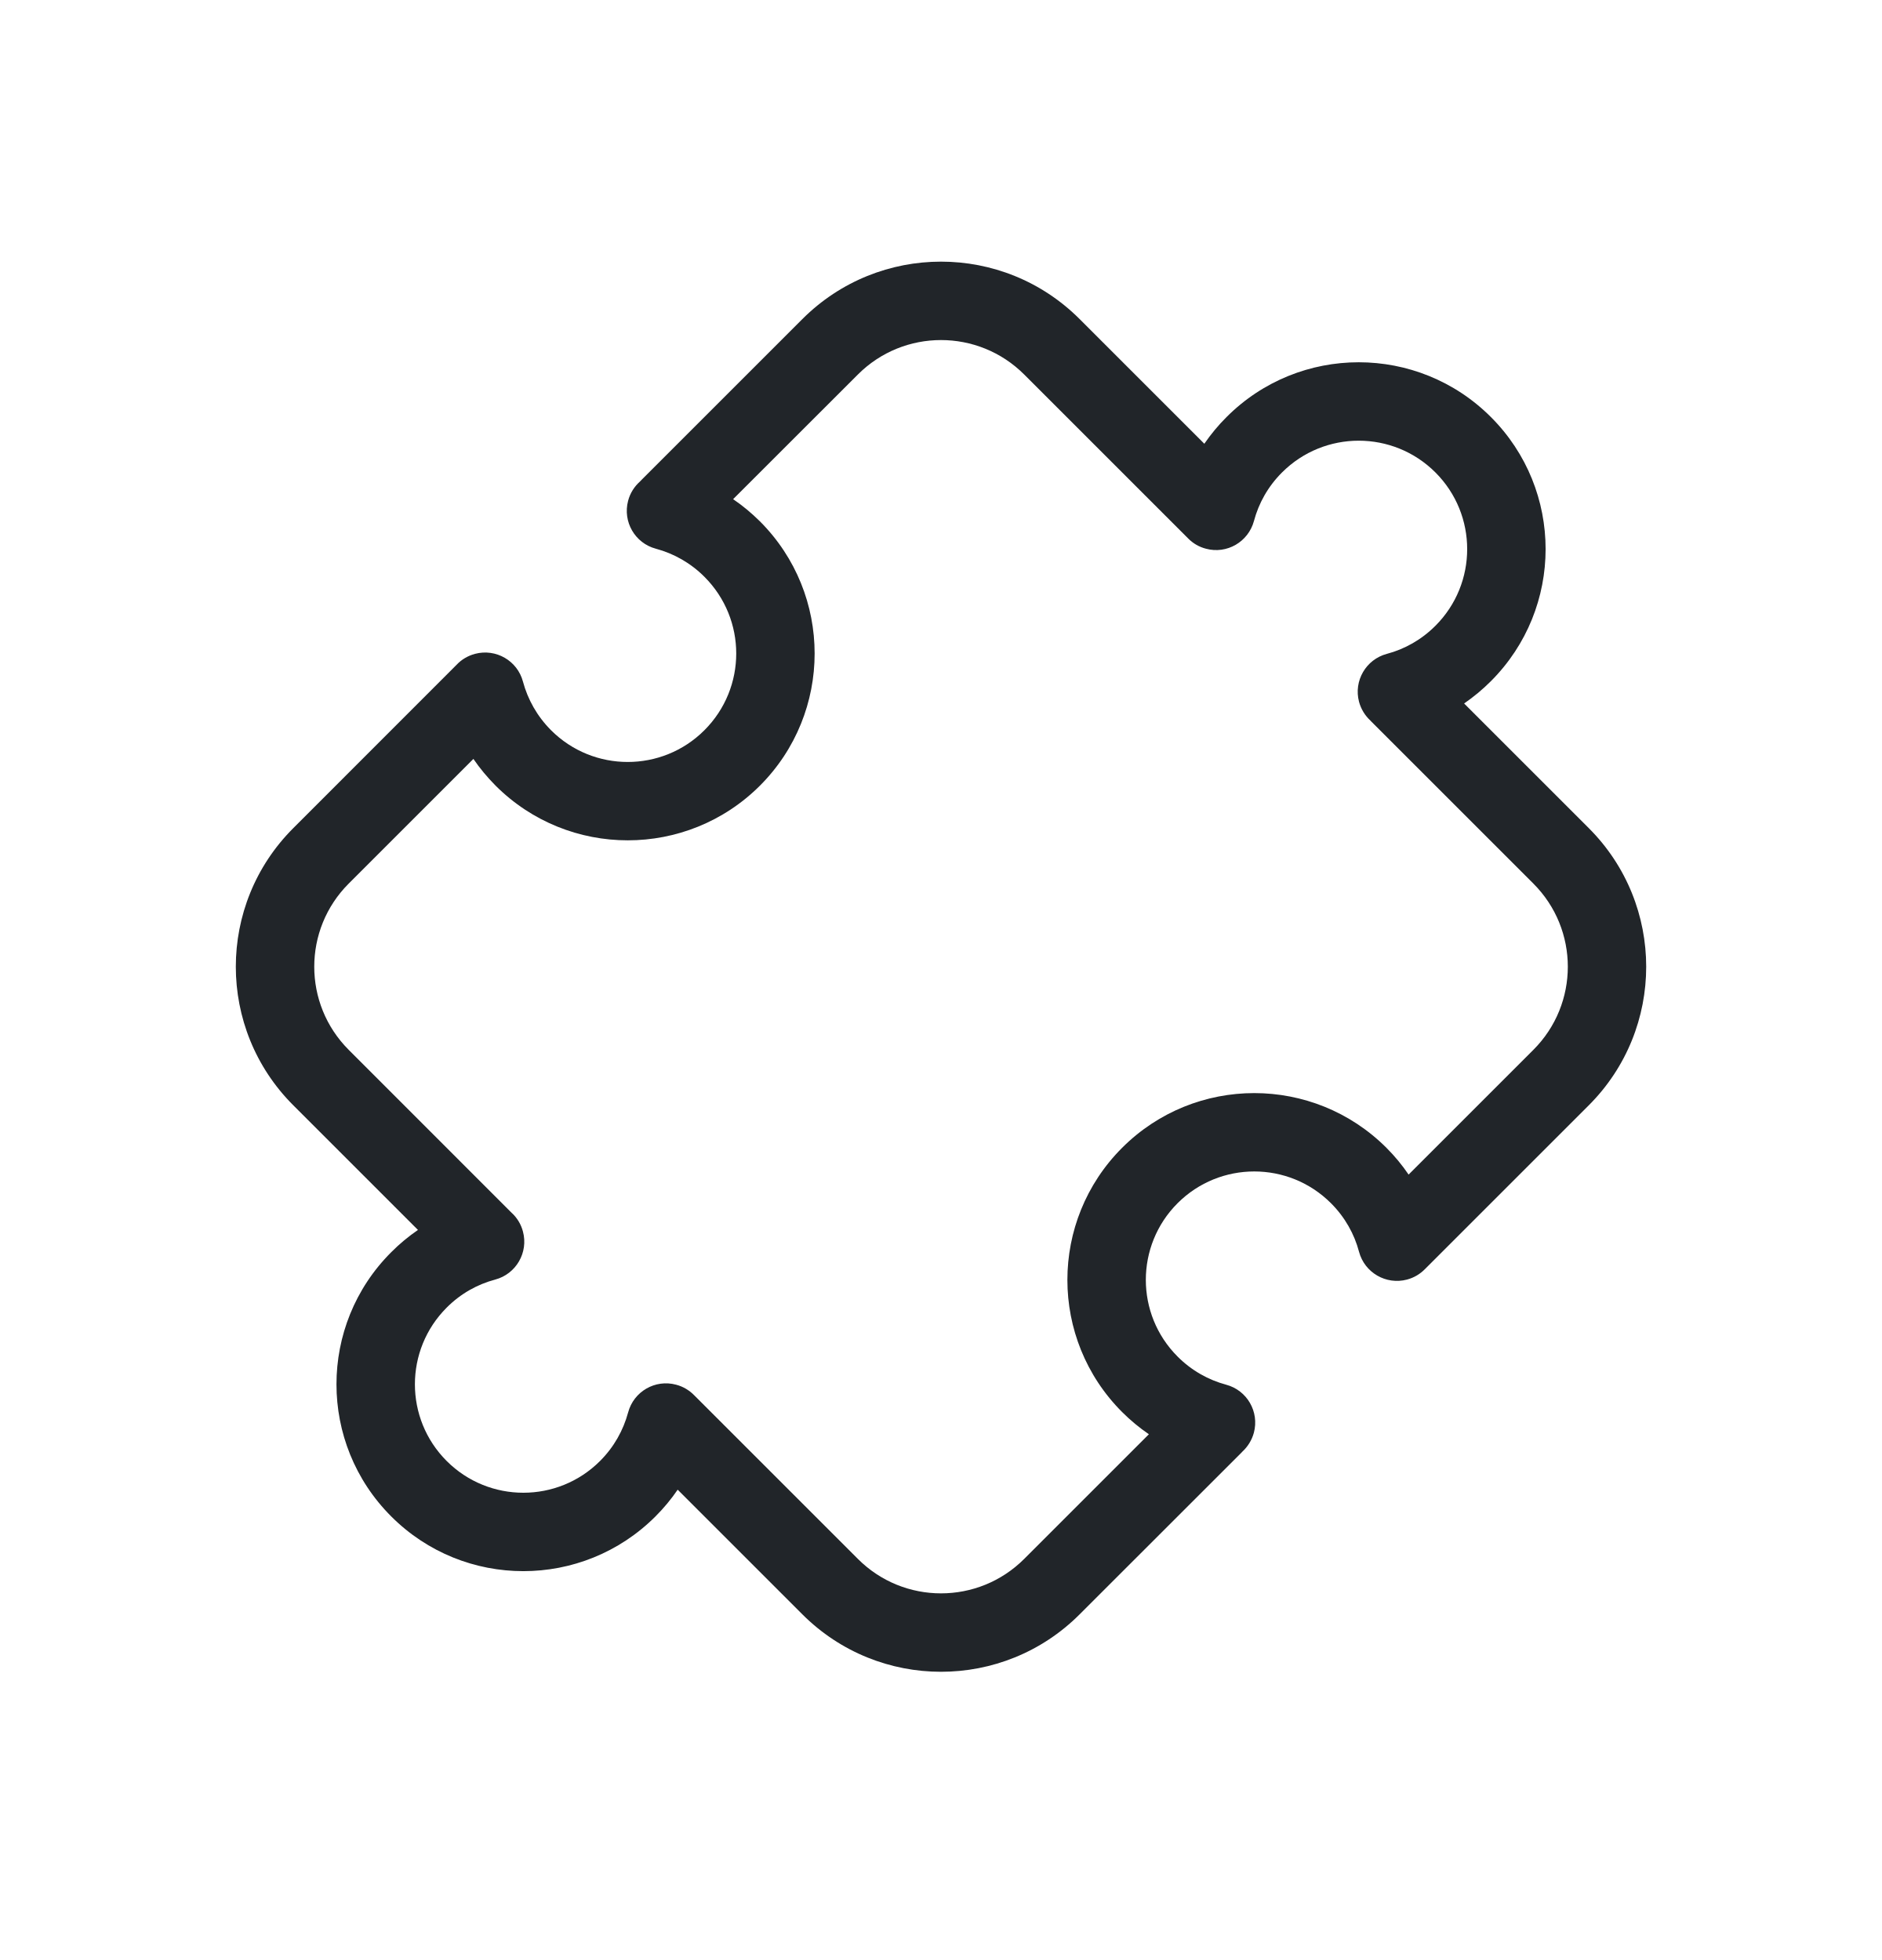
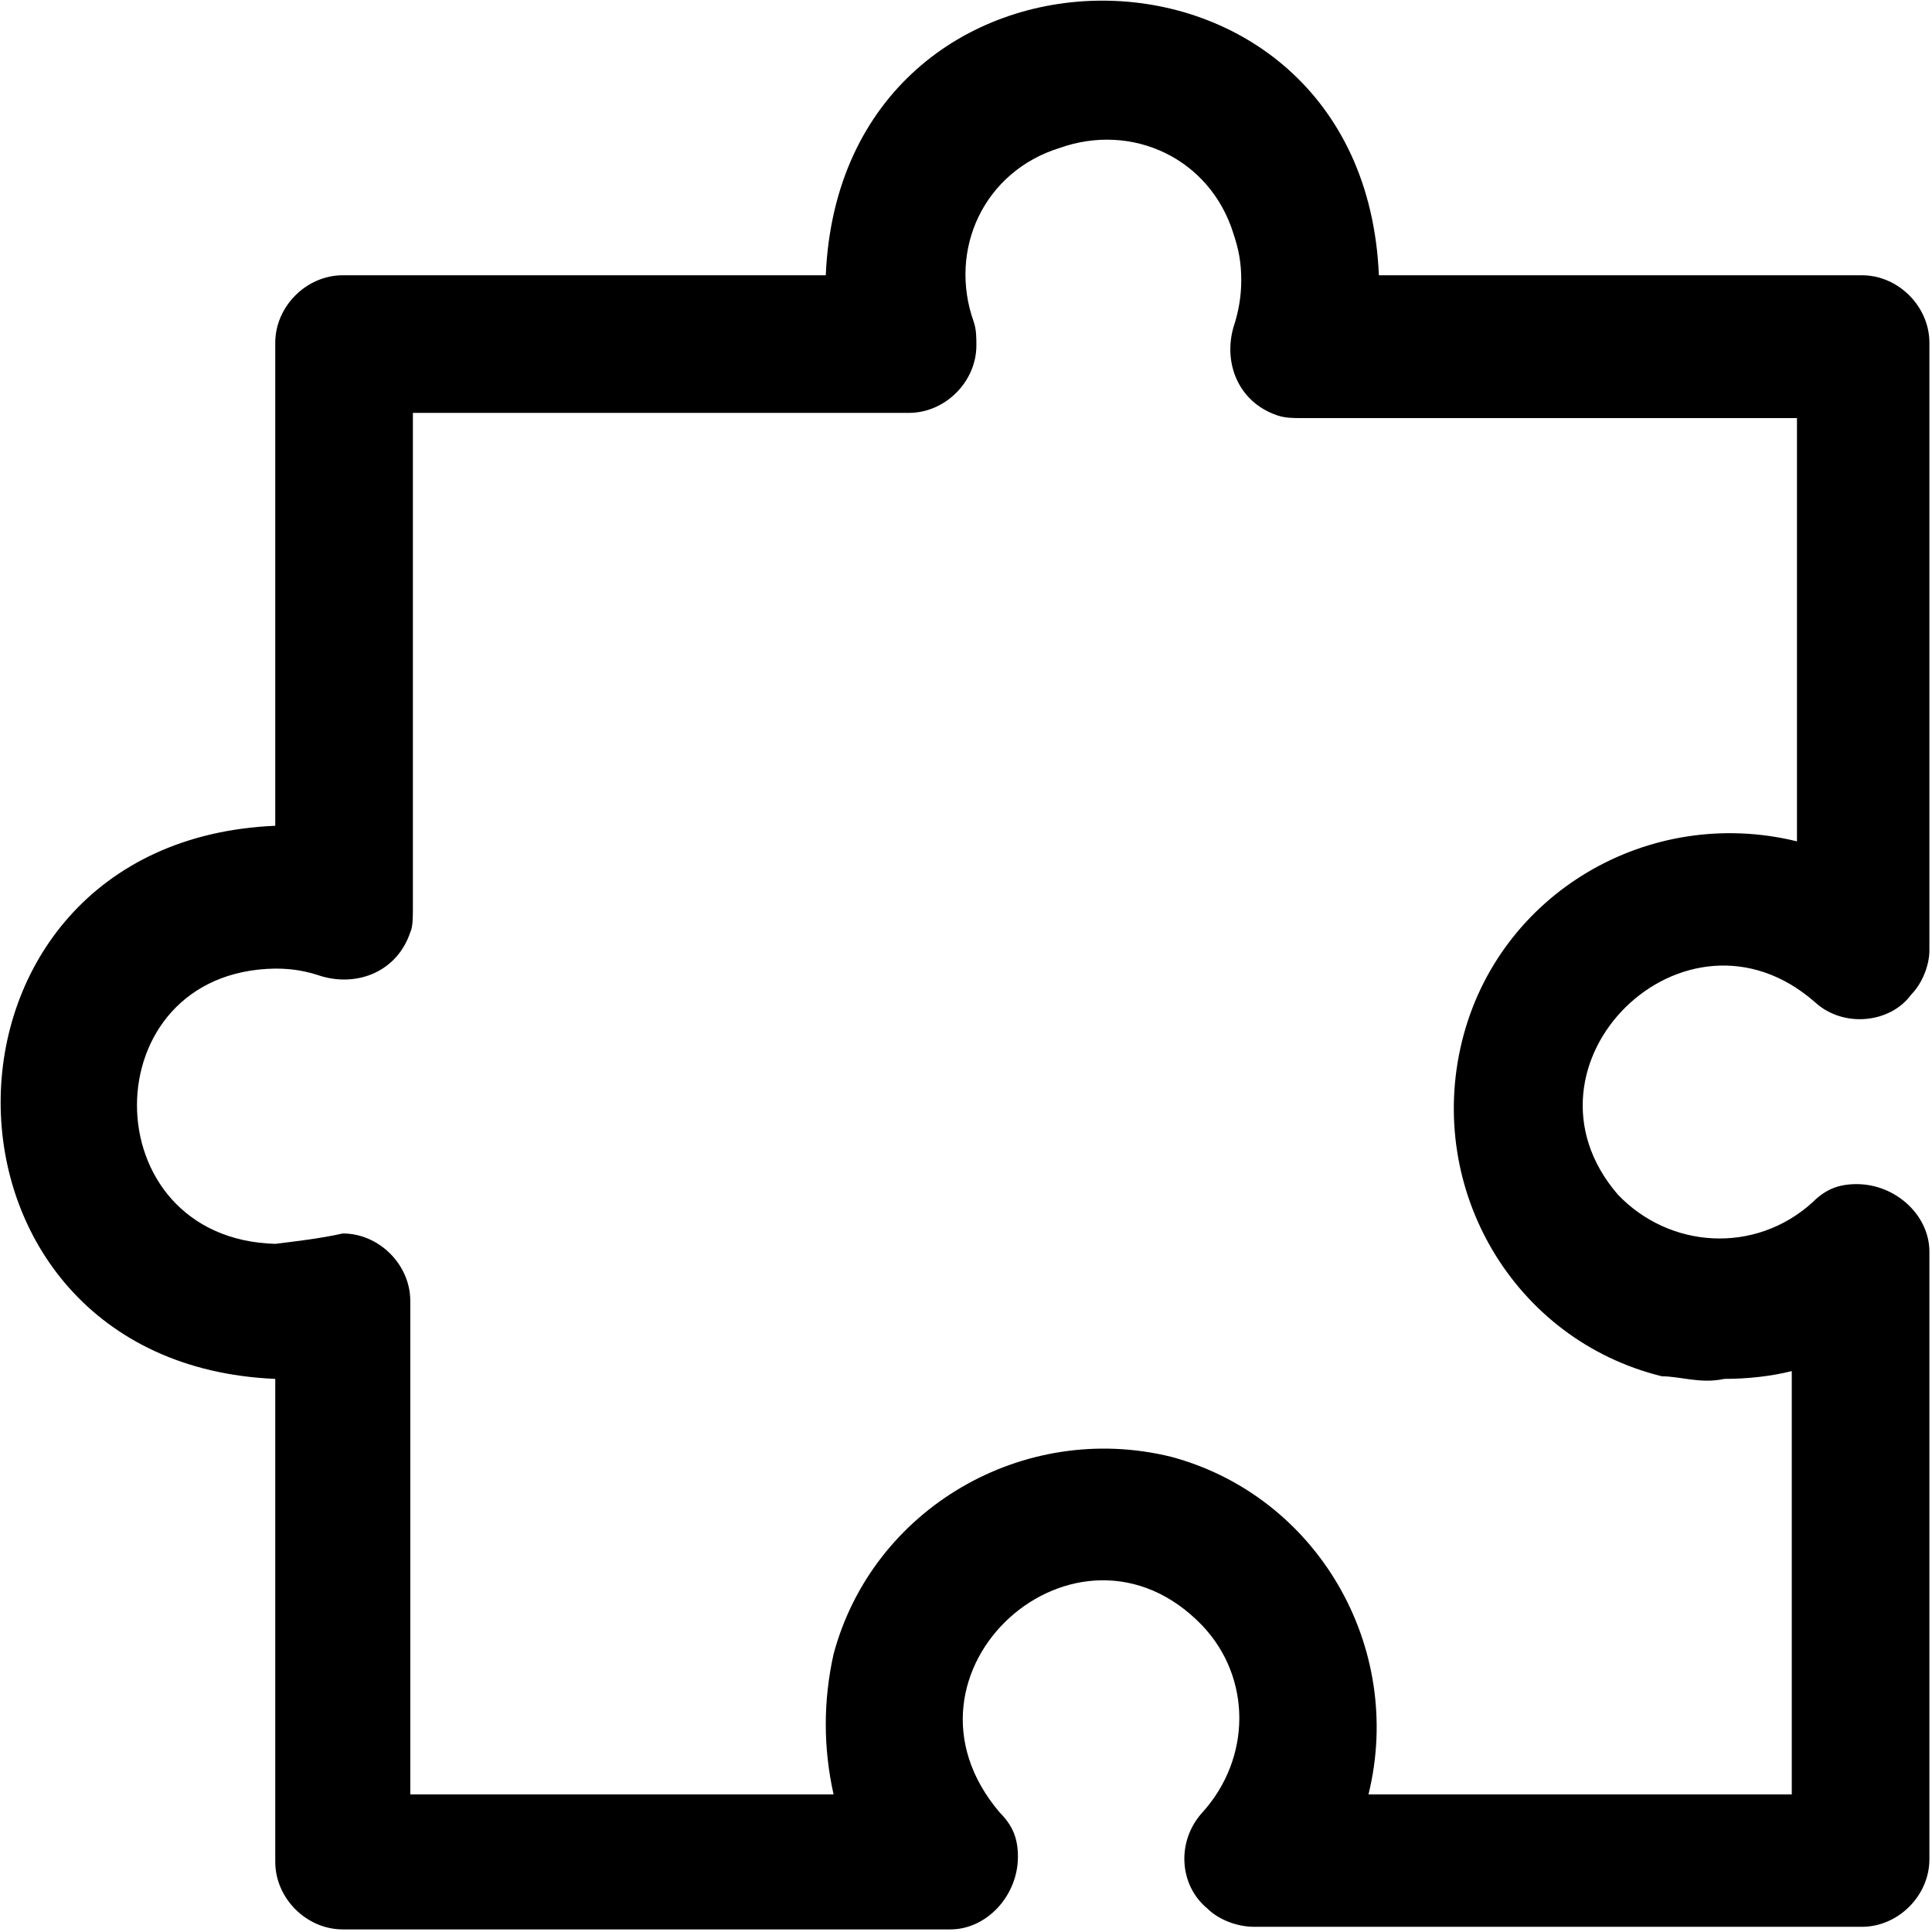
- <svg xmlns="http://www.w3.org/2000/svg" width="24" height="25" viewBox="0 0 24 25" fill="none" preserveAspectRatio="xMinYMid meet">
-   <path fill-rule="evenodd" clip-rule="evenodd" d="M10.232 4.07C11.209 3.093 12.792 3.093 13.768 4.07L15.358 5.66C15.441 5.54 15.535 5.425 15.642 5.319C16.572 4.388 18.081 4.388 19.012 5.319C19.943 6.249 19.943 7.758 19.012 8.689C18.905 8.796 18.791 8.89 18.671 8.973L20.261 10.563C21.237 11.539 21.237 13.122 20.261 14.098L18.181 16.178L18.171 16.188C18.11 16.25 18.033 16.297 17.943 16.321C17.676 16.392 17.402 16.233 17.331 15.967C17.271 15.74 17.152 15.526 16.973 15.347C16.433 14.807 15.557 14.807 15.017 15.347C14.477 15.887 14.477 16.763 15.017 17.303C15.195 17.482 15.41 17.601 15.636 17.662C15.903 17.733 16.061 18.007 15.99 18.274C15.964 18.37 15.912 18.452 15.844 18.515C15.837 18.521 15.831 18.528 15.825 18.535L13.768 20.591C12.792 21.568 11.209 21.568 10.232 20.591L8.642 19.001C8.56 19.121 8.466 19.235 8.359 19.342C7.428 20.273 5.919 20.273 4.989 19.342C4.058 18.411 4.058 16.902 4.989 15.972C5.095 15.865 5.209 15.771 5.33 15.688L3.74 14.098C2.763 13.122 2.763 11.539 3.74 10.563L5.823 8.479C5.884 8.414 5.964 8.365 6.057 8.34C6.324 8.269 6.598 8.427 6.669 8.694C6.73 8.921 6.849 9.135 7.027 9.314C7.567 9.854 8.443 9.854 8.983 9.314C9.524 8.773 9.524 7.898 8.983 7.357C8.805 7.179 8.591 7.06 8.364 6.999C8.097 6.928 7.939 6.654 8.01 6.387C8.036 6.288 8.091 6.204 8.162 6.141C8.169 6.134 8.176 6.126 8.183 6.119L10.232 4.07ZM9.349 6.367C9.47 6.449 9.584 6.544 9.691 6.65C10.621 7.581 10.621 9.09 9.691 10.021C8.76 10.951 7.251 10.951 6.32 10.021C6.214 9.914 6.119 9.8 6.037 9.68L4.447 11.27C3.861 11.856 3.861 12.805 4.447 13.391L6.531 15.476L6.532 15.476C6.596 15.537 6.645 15.617 6.669 15.709C6.74 15.975 6.582 16.25 6.315 16.321C6.089 16.381 5.874 16.5 5.696 16.679C5.156 17.219 5.156 18.095 5.696 18.635C6.236 19.175 7.112 19.175 7.652 18.635C7.831 18.456 7.949 18.242 8.01 18.016C8.081 17.749 8.355 17.59 8.622 17.662C8.714 17.686 8.793 17.735 8.855 17.799L8.855 17.799L10.94 19.884C11.525 20.47 12.475 20.47 13.061 19.884L14.651 18.294C14.531 18.212 14.416 18.117 14.31 18.011C13.379 17.08 13.379 15.571 14.31 14.64C15.24 13.71 16.749 13.71 17.68 14.64C17.787 14.747 17.881 14.861 17.963 14.982L19.554 13.391C20.14 12.805 20.14 11.856 19.554 11.27L17.489 9.205C17.484 9.2 17.48 9.195 17.475 9.19C17.408 9.128 17.357 9.047 17.331 8.952C17.26 8.685 17.419 8.411 17.686 8.34C17.912 8.28 18.126 8.161 18.305 7.982C18.845 7.442 18.845 6.566 18.305 6.026C17.765 5.486 16.889 5.486 16.349 6.026C16.17 6.205 16.051 6.419 15.991 6.645C15.919 6.912 15.645 7.071 15.379 6.999C15.29 6.976 15.213 6.93 15.153 6.869L15.152 6.868L13.061 4.777C12.475 4.191 11.525 4.191 10.94 4.777L9.349 6.367Z" fill="#212529" />
+ <svg xmlns="http://www.w3.org/2000/svg" width="24px" height="24px" version="1.1" id="Layer_1" x="0px" y="0px" viewBox="0 0 74.4 74.4" style="enable-background:new 0 0 74.4 74.4;" xml:space="preserve" preserveAspectRatio="xMinYMid meet">
+   <path d="M69.9,38.6c1.1,1,2.9,0.8,3.7-0.3c0.4-0.4,0.7-1.1,0.7-1.7V13.2c0-1.4-1.2-2.6-2.6-2.6l0,0H53.1c-0.6-14.1-20.7-14.1-21.3,0  H13.2c-1.4,0-2.6,1.2-2.6,2.6l0,0v18.6c-14.1,0.6-14.1,20.7,0,21.3v18.6c0,1.4,1.2,2.6,2.6,2.6l0,0h23.4c1.4,0,2.6-1.3,2.6-2.8  c0-0.7-0.2-1.2-0.7-1.7c-4.6-5.4,3-12.2,7.8-7.2c1.9,2,1.9,5.1,0,7.2c-1,1.1-0.9,2.8,0.2,3.7c0.4,0.4,1.1,0.7,1.8,0.7h23.4  c1.4,0,2.6-1.2,2.6-2.6l0,0V48.2c0-1.4-1.3-2.6-2.8-2.6c-0.7,0-1.2,0.2-1.7,0.7c-2.2,2-5.5,1.8-7.5-0.3l0,0  C58,41,64.9,34.2,69.9,38.6z M66.4,53.1c0.9,0,1.8-0.1,2.6-0.3v16.3H52.7c1.4-5.7-2-11.5-7.6-13c-5.7-1.4-11.5,2-13,7.6  c-0.4,1.8-0.4,3.6,0,5.4H15.8v-19c0-1.4-1.2-2.6-2.6-2.6l0,0c-0.9,0.2-1.8,0.3-2.6,0.4c-7.1-0.2-7.1-10.5,0-10.6  c0.7,0,1.2,0.1,1.8,0.3c1.4,0.4,2.9-0.2,3.4-1.7c0.1-0.2,0.1-0.6,0.1-0.9V15.9H35c1.4,0,2.6-1.2,2.6-2.6c0-0.3,0-0.6-0.1-0.9  c-1-2.8,0.4-5.8,3.3-6.7c2.8-1,5.8,0.4,6.7,3.3c0.2,0.6,0.3,1.1,0.3,1.8l0,0c0,0.6-0.1,1.2-0.3,1.8c-0.4,1.4,0.2,2.9,1.7,3.4  c0.3,0.1,0.6,0.1,0.9,0.1h19.1v16.3c-5.7-1.4-11.5,2-12.9,7.7c-1.4,5.7,2,11.5,7.7,12.9C64.7,53,65.5,53.3,66.4,53.1L66.4,53.1z" />
</svg>
